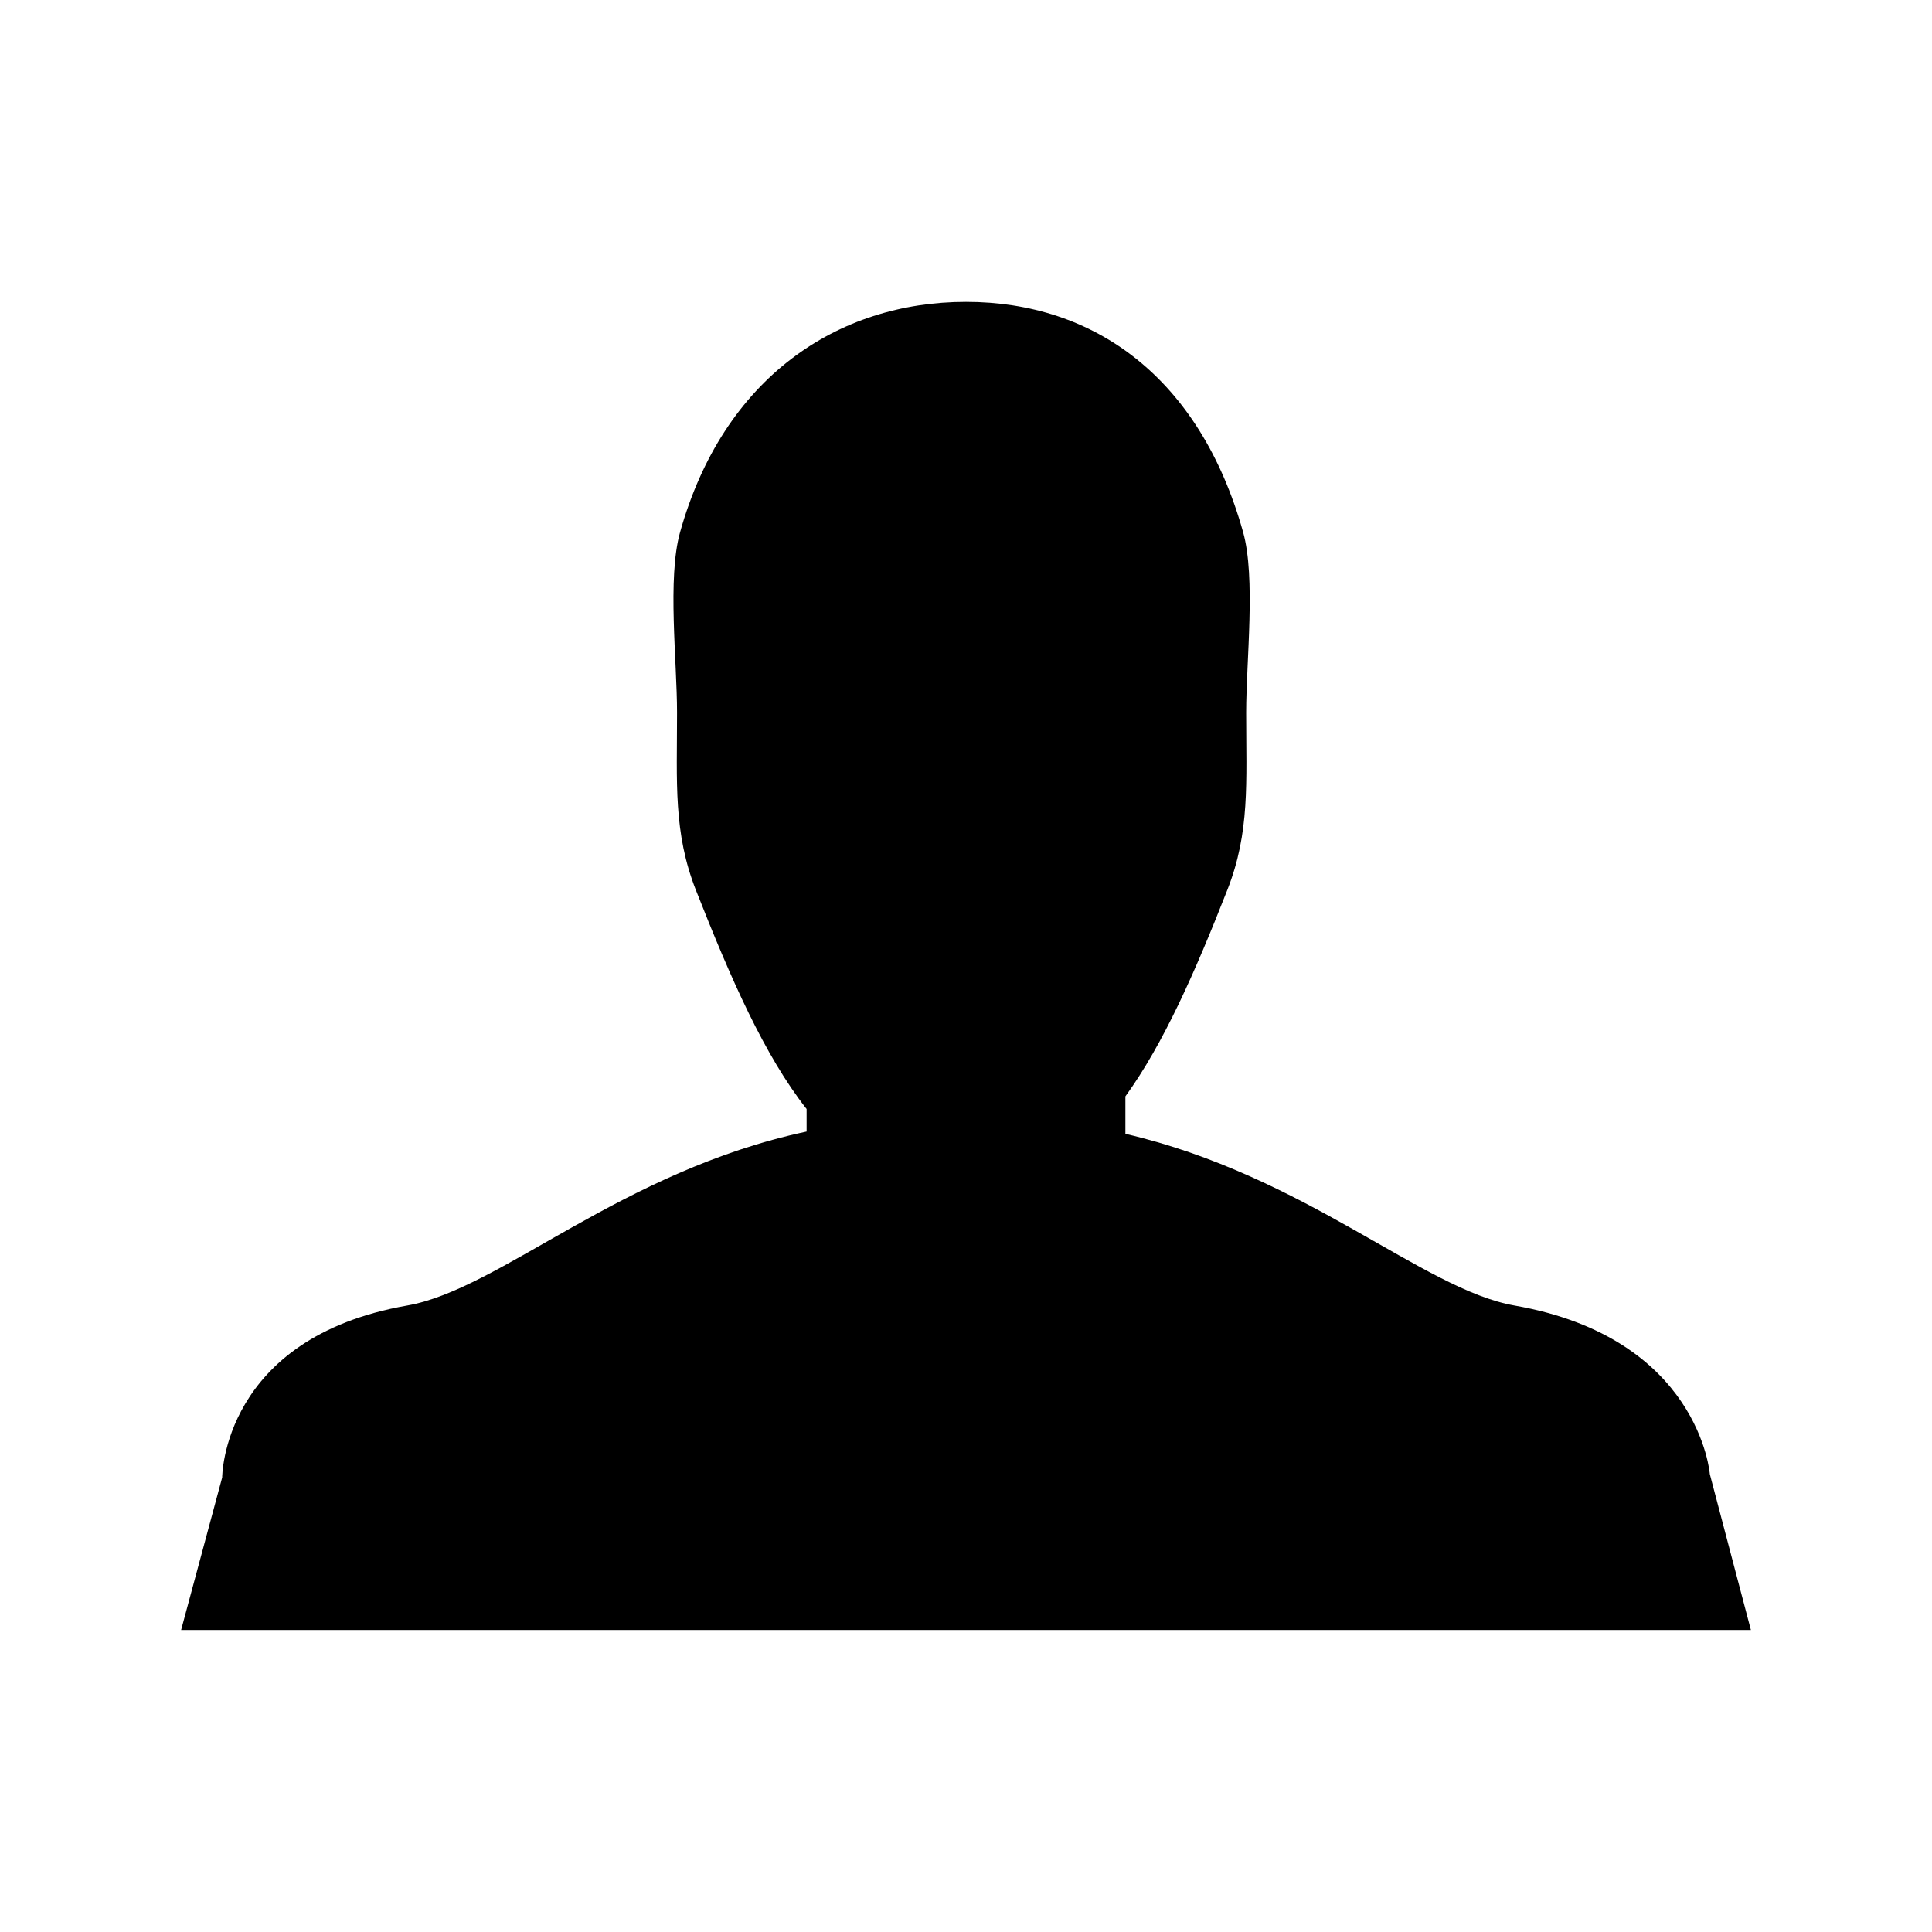
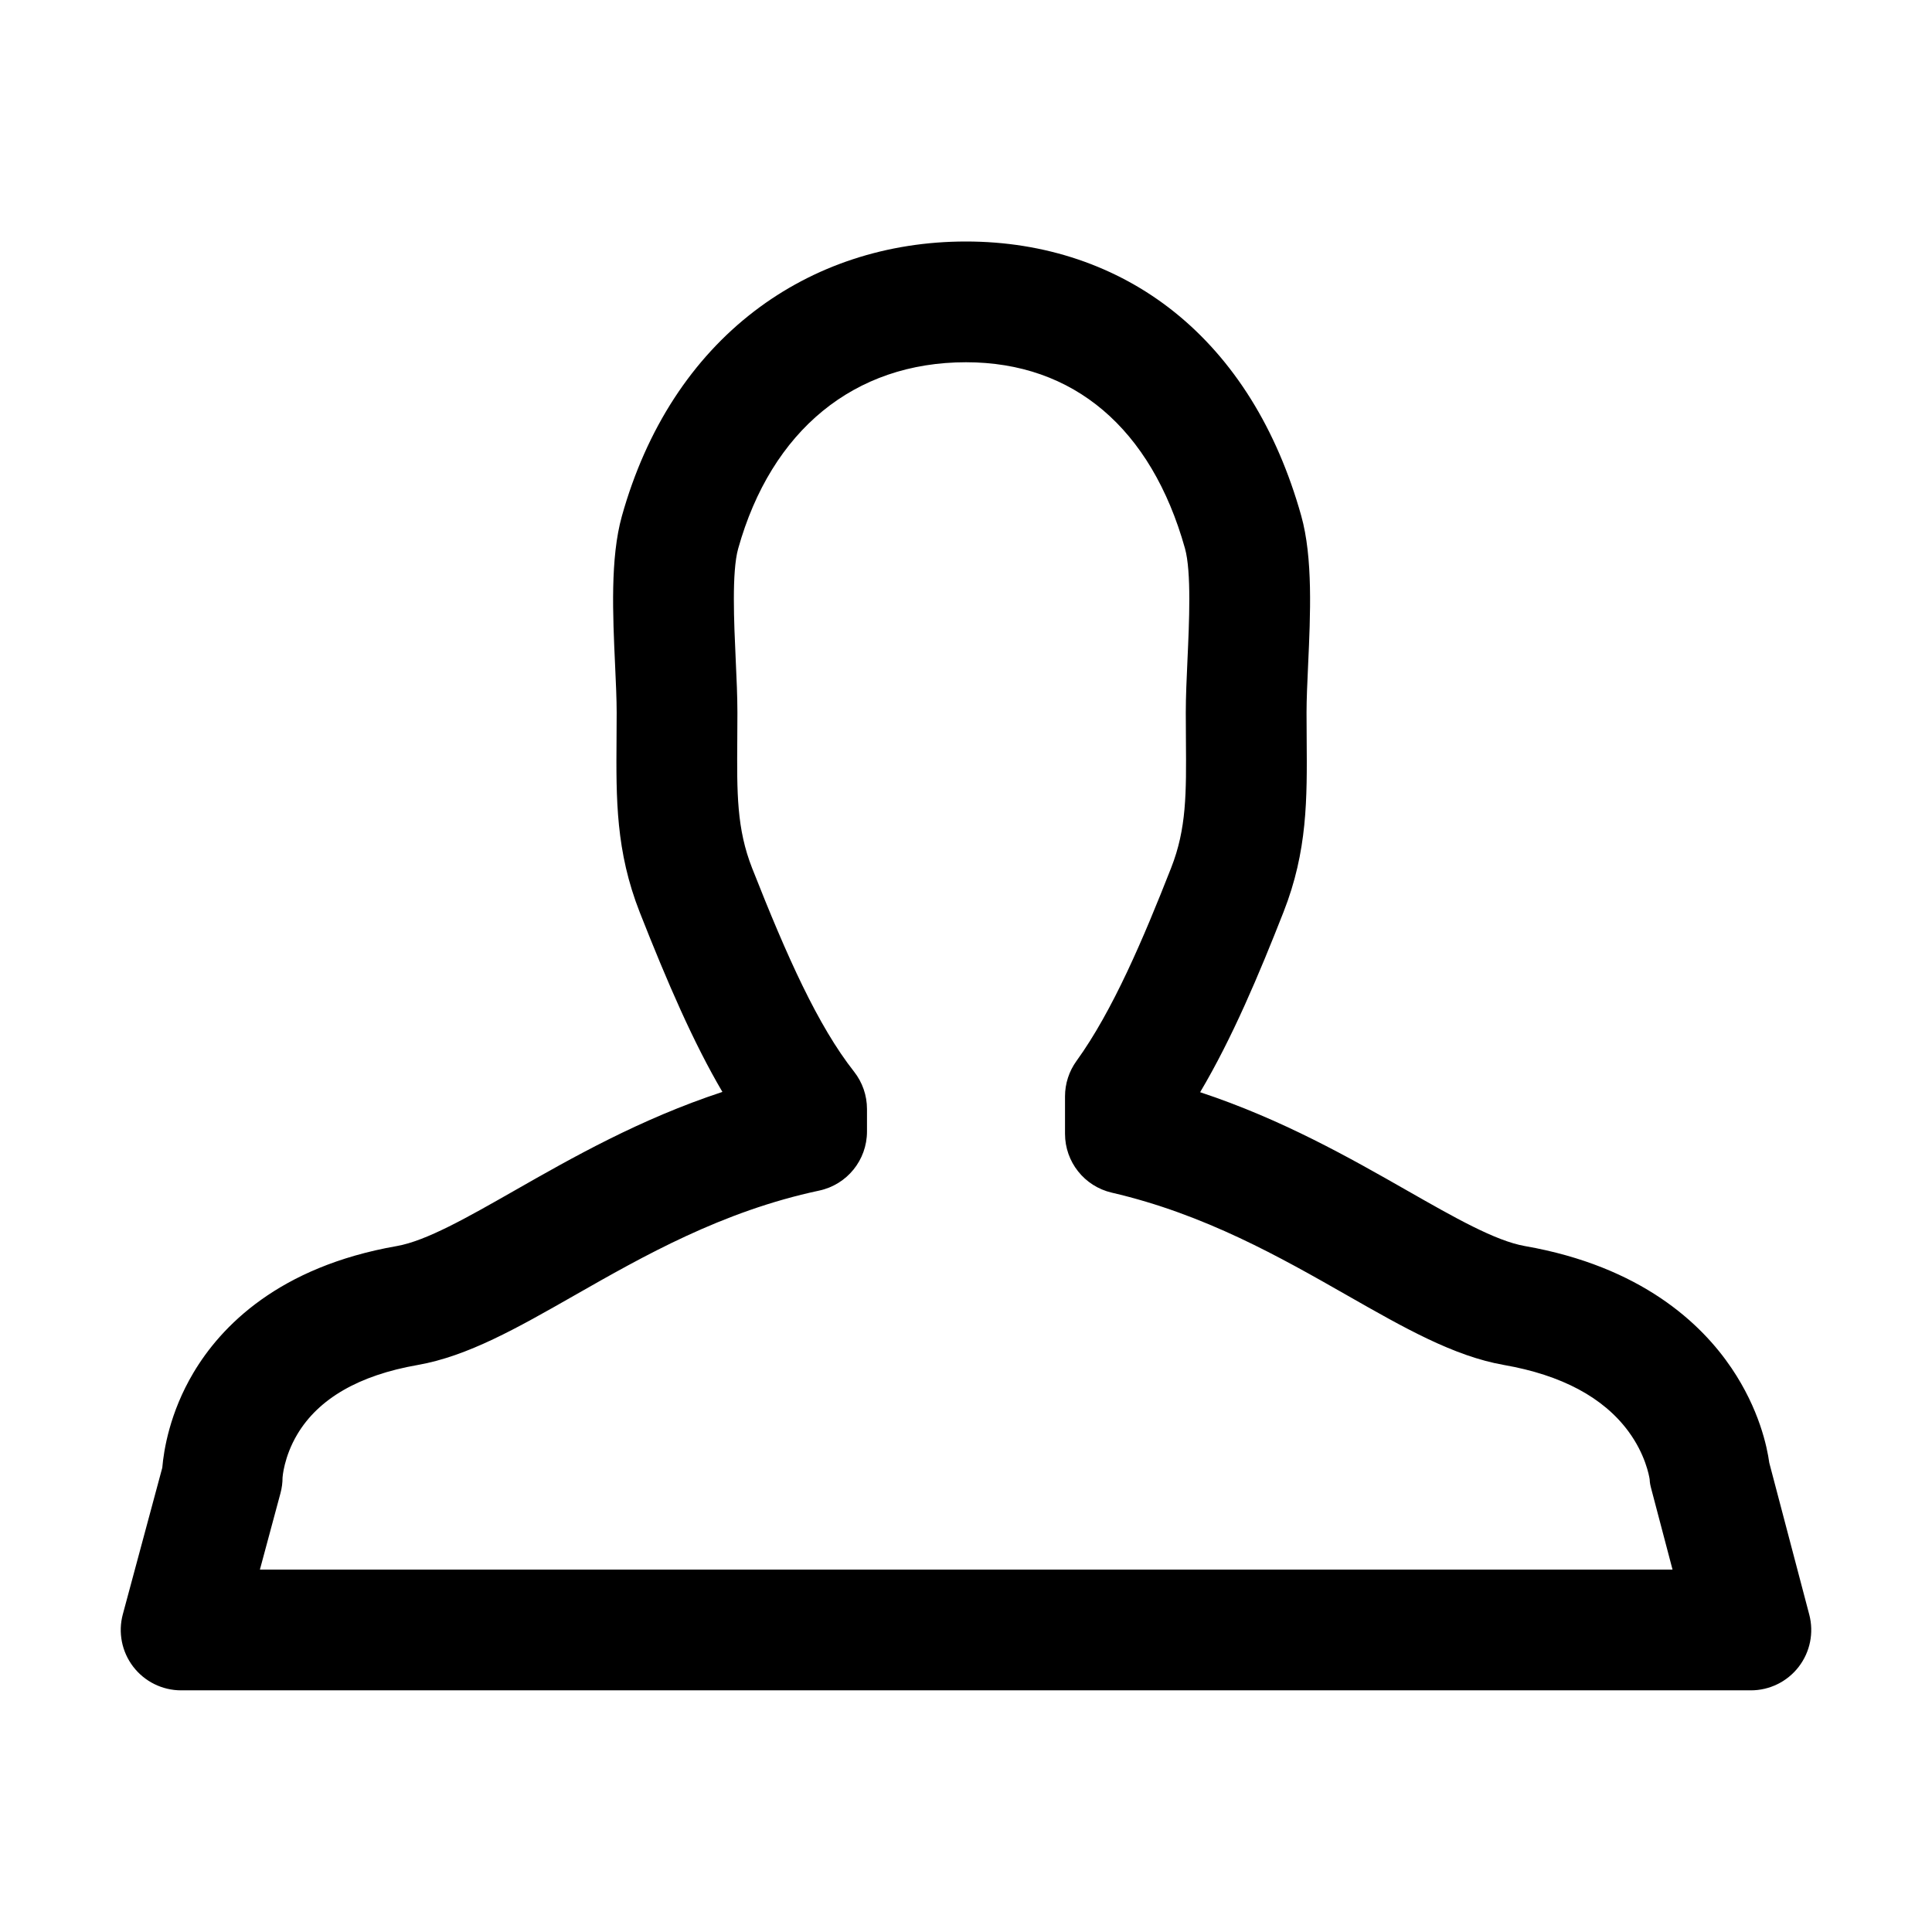
<svg xmlns="http://www.w3.org/2000/svg" version="1.1" id="icon-036" x="0px" y="0px" width="2048px" height="2048px" viewBox="0 0 2048 2048" enable-background="new 0 0 2048 2048" xml:space="preserve">
-   <path d="M1605.43,1383.921c-96.947-16.967-221.779-137.848-412.469-182.014V1162.2c40.494-55.946,73.898-131.808,108.08-218.872  c24.08-61.267,19.945-113.498,19.945-187.871c0-54.938,10.357-143.1-3.283-191.56C1271.719,400.148,1160.135,320,1024,320  c-136.256,0-257.255,80.362-303.158,244.387c-13.512,48.312-3.154,136.281-3.154,191.07c0,74.544-4.049,126.945,20.074,188.318  c37.141,94.309,72.646,175.087,117.279,231.805v23.9c-196.884,41.969-324.631,167.151-423.424,184.44  c-196.099,34.319-196.099,182.27-196.099,182.27L192,1727.835h1664l-43.52-165.22  C1812.48,1562.615,1801.529,1418.24,1605.43,1383.921z" />
+   <g>
+     <path d="M1856,1791.835H192c-19.91,0-38.687-9.267-50.798-25.069c-12.111-15.804-16.178-36.343-11.001-55.568l41.829-155.369   c1.563-18.513,7.854-58.281,32.973-100.581c29.217-49.199,90.334-112.448,215.582-134.368   c31.209-5.462,74.612-30.202,124.869-58.85c60.654-34.575,132.925-75.773,220.331-104.551   c-30.73-52.275-58.15-115.547-87.571-190.252c-25.532-64.959-25.127-120.248-24.658-184.268c0.065-8.88,0.133-18.062,0.133-27.502   c0-14.195-0.812-31.829-1.673-50.498c-2.449-53.157-5.227-113.407,7.192-157.81c12.938-46.232,31.636-88.309,55.578-125.072   c23.483-36.06,52.03-67.083,84.847-92.209C862.75,281.543,940.335,256,1024,256c83.33,0,159.621,25.781,220.625,74.556   c31.327,25.048,58.657,56.093,81.23,92.273c22.575,36.185,40.563,77.825,53.464,123.765c12.545,44.564,9.772,105.061,7.327,158.437   c-0.854,18.637-1.66,36.24-1.66,50.426c0,9.578,0.071,18.888,0.141,27.892c0.486,63.689,0.906,118.694-24.521,183.391   c-25.889,65.941-54.324,133.615-88.415,191.043c87.071,28.802,159.186,69.913,219.411,104.245   c50.254,28.648,93.655,53.391,124.861,58.852c123.449,21.604,187.275,82.326,219.081,129.461   c29.329,43.463,37.657,83.382,39.977,100.342l42.368,160.852c5.057,19.194,0.92,39.648-11.197,55.37   C1894.575,1782.625,1875.849,1791.835,1856,1791.835z M275.509,1663.835h1497.45l-22.367-84.918   c-1.145-4.344-1.701-6.561-1.902-10.847c-0.576-3.83-4.634-26.538-22.552-50.812c-26.572-35.996-70.896-59.646-131.741-70.295   c-53.165-9.305-105.541-39.162-166.188-73.735c-70.823-40.374-151.097-86.136-249.689-108.971   c-29.015-6.721-49.559-32.566-49.559-62.35V1162.2c0-13.476,4.254-26.608,12.155-37.525c38.359-52.996,70.9-129.72,100.352-204.735   c16.381-41.676,16.095-79.046,15.662-135.612c-0.07-9.244-0.144-18.803-0.144-28.87c0-17.116,0.872-36.142,1.795-56.284   c1.803-39.344,4.271-93.227-2.684-117.935C1220.375,454.034,1137.952,384,1024,384c-118.344,0-206.377,72.035-241.526,197.635   c-6.874,24.578-4.4,78.246-2.595,117.433c0.93,20.183,1.809,39.247,1.809,56.39c0,9.909-0.069,19.33-0.136,28.441   c-0.418,56.947-0.693,94.568,15.774,136.465c37.084,94.167,69.653,166.896,108.01,215.639   c8.878,11.282,13.705,25.222,13.705,39.578v23.9c0,30.204-21.117,56.297-50.657,62.594   c-103.091,21.976-186.209,69.354-259.542,111.156c-60.648,34.571-113.026,64.428-166.192,73.732   c-62.099,10.868-105.027,35.645-127.59,73.641c-14.138,23.807-15.541,45.393-15.541,45.587c0,5.618-0.74,11.213-2.201,16.638   L275.509,1663.835z" />
+   </g>
</svg>
